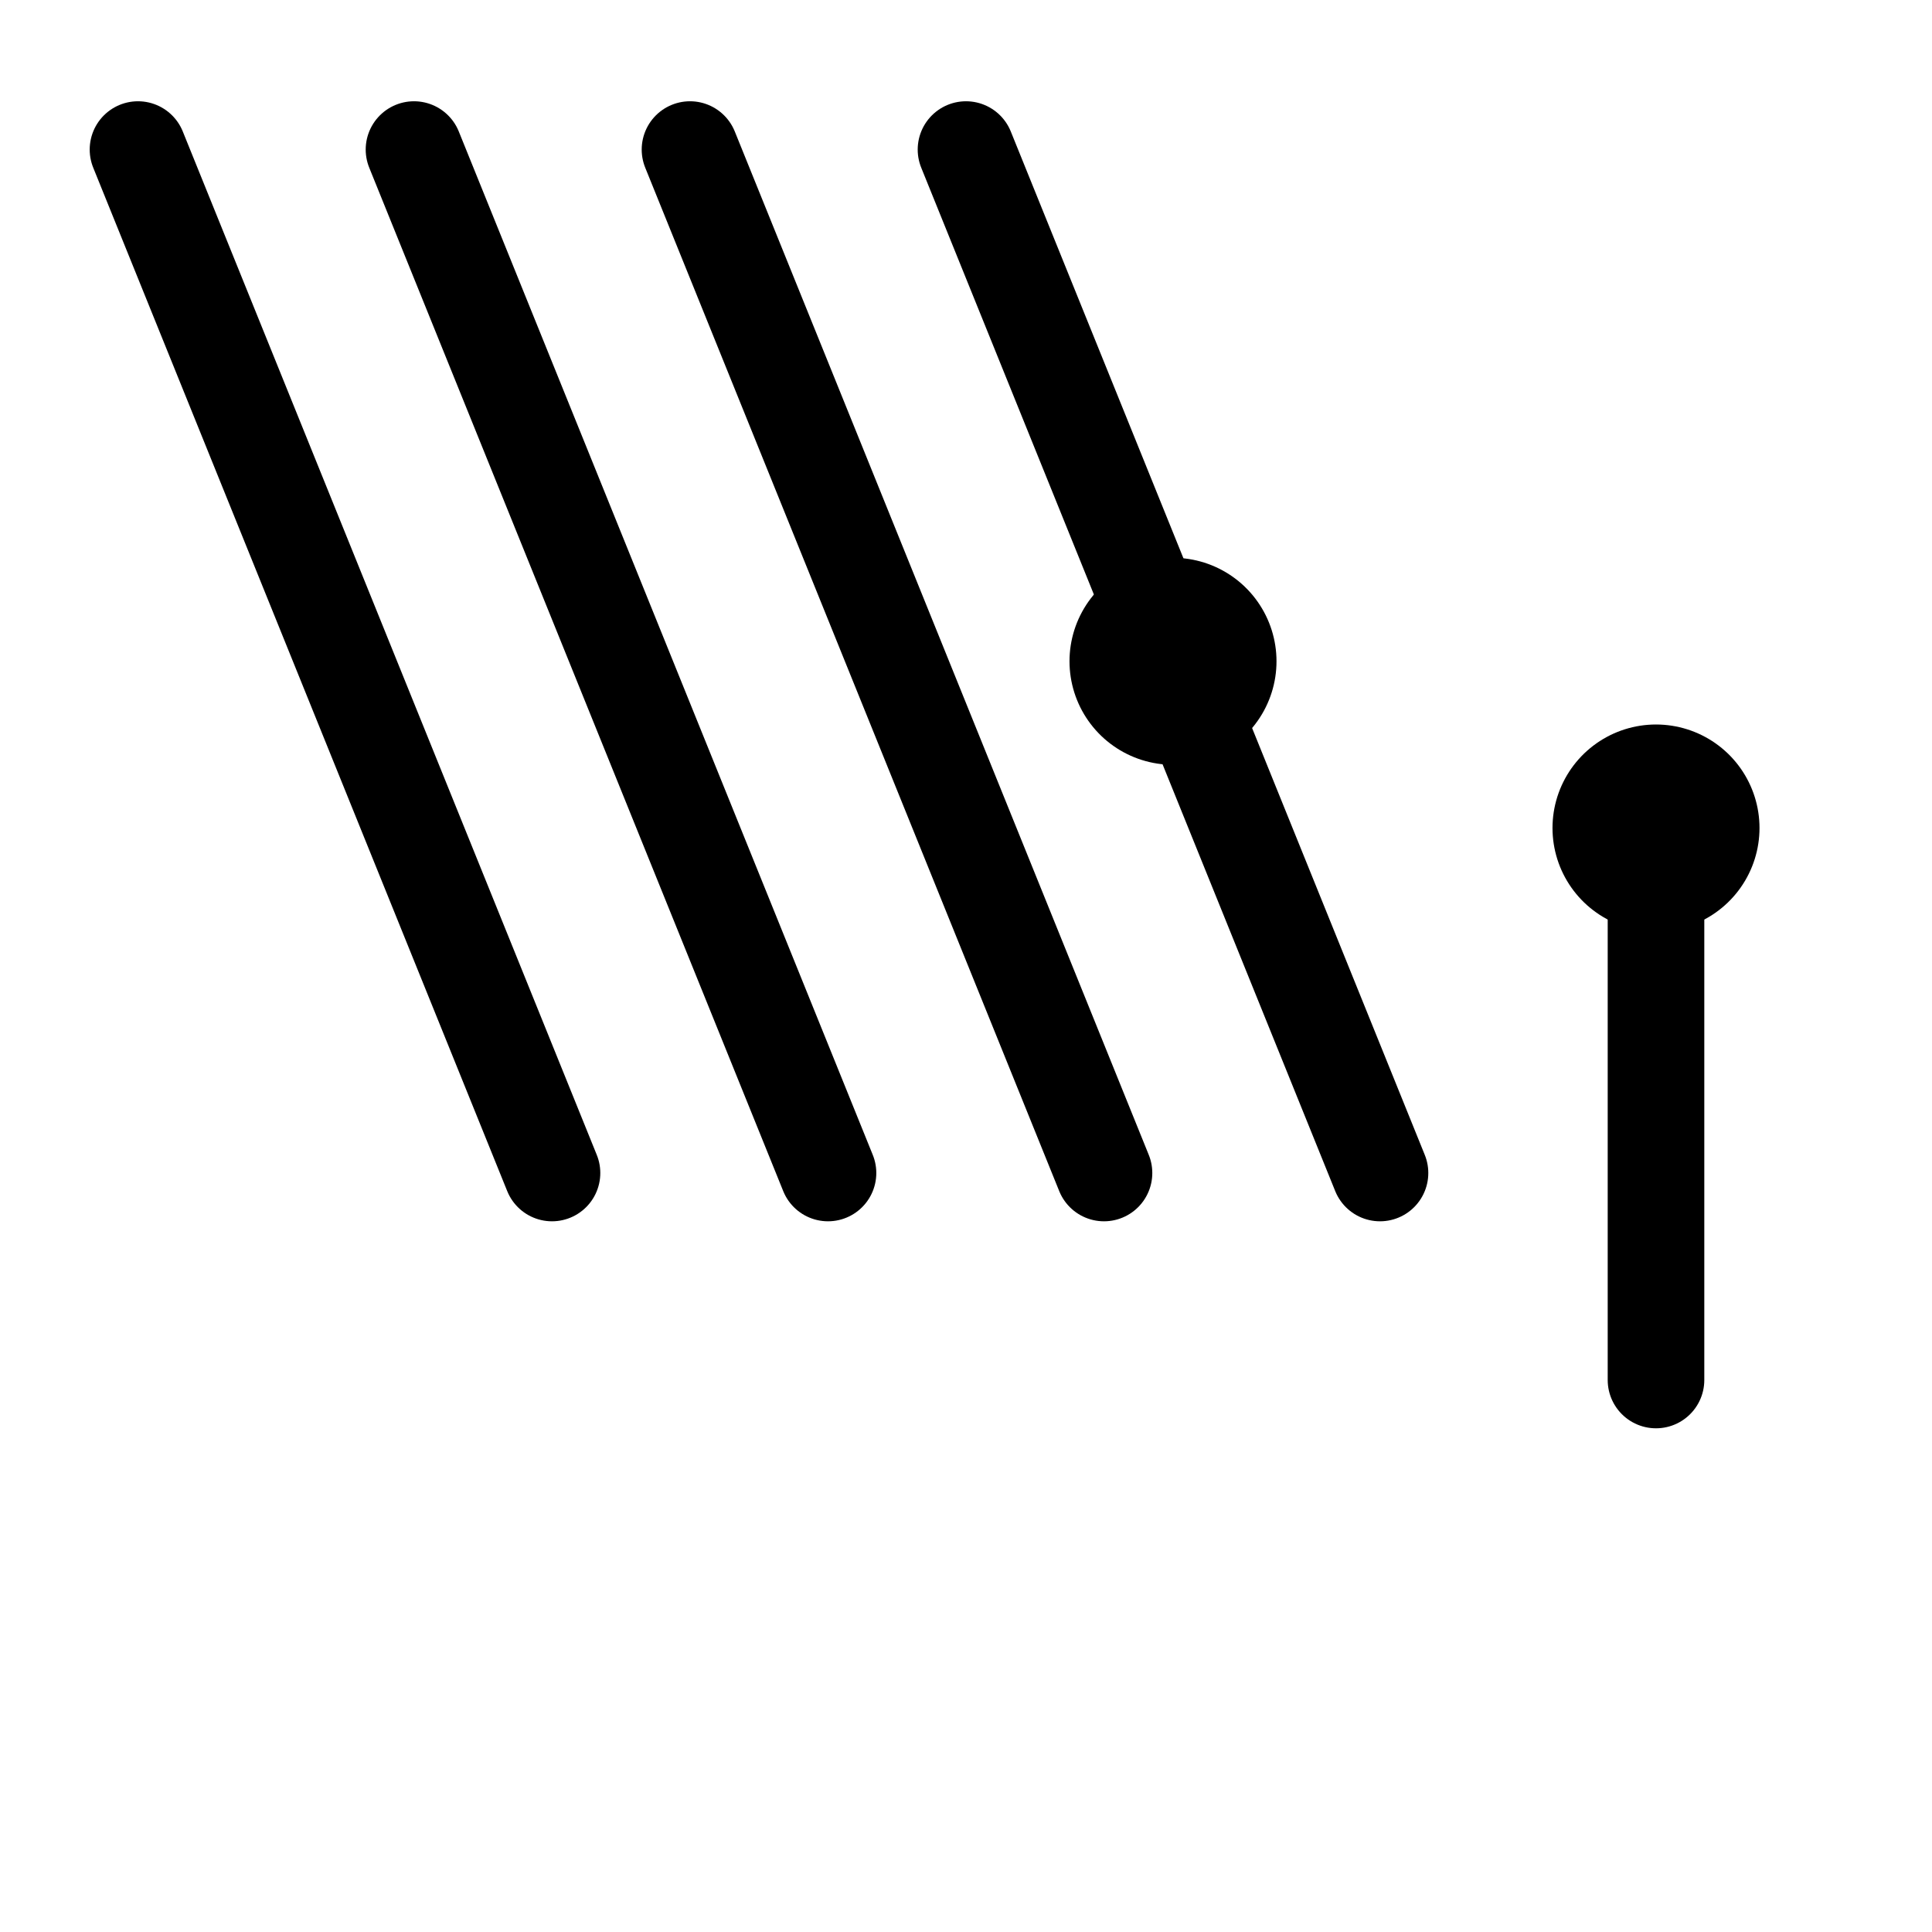
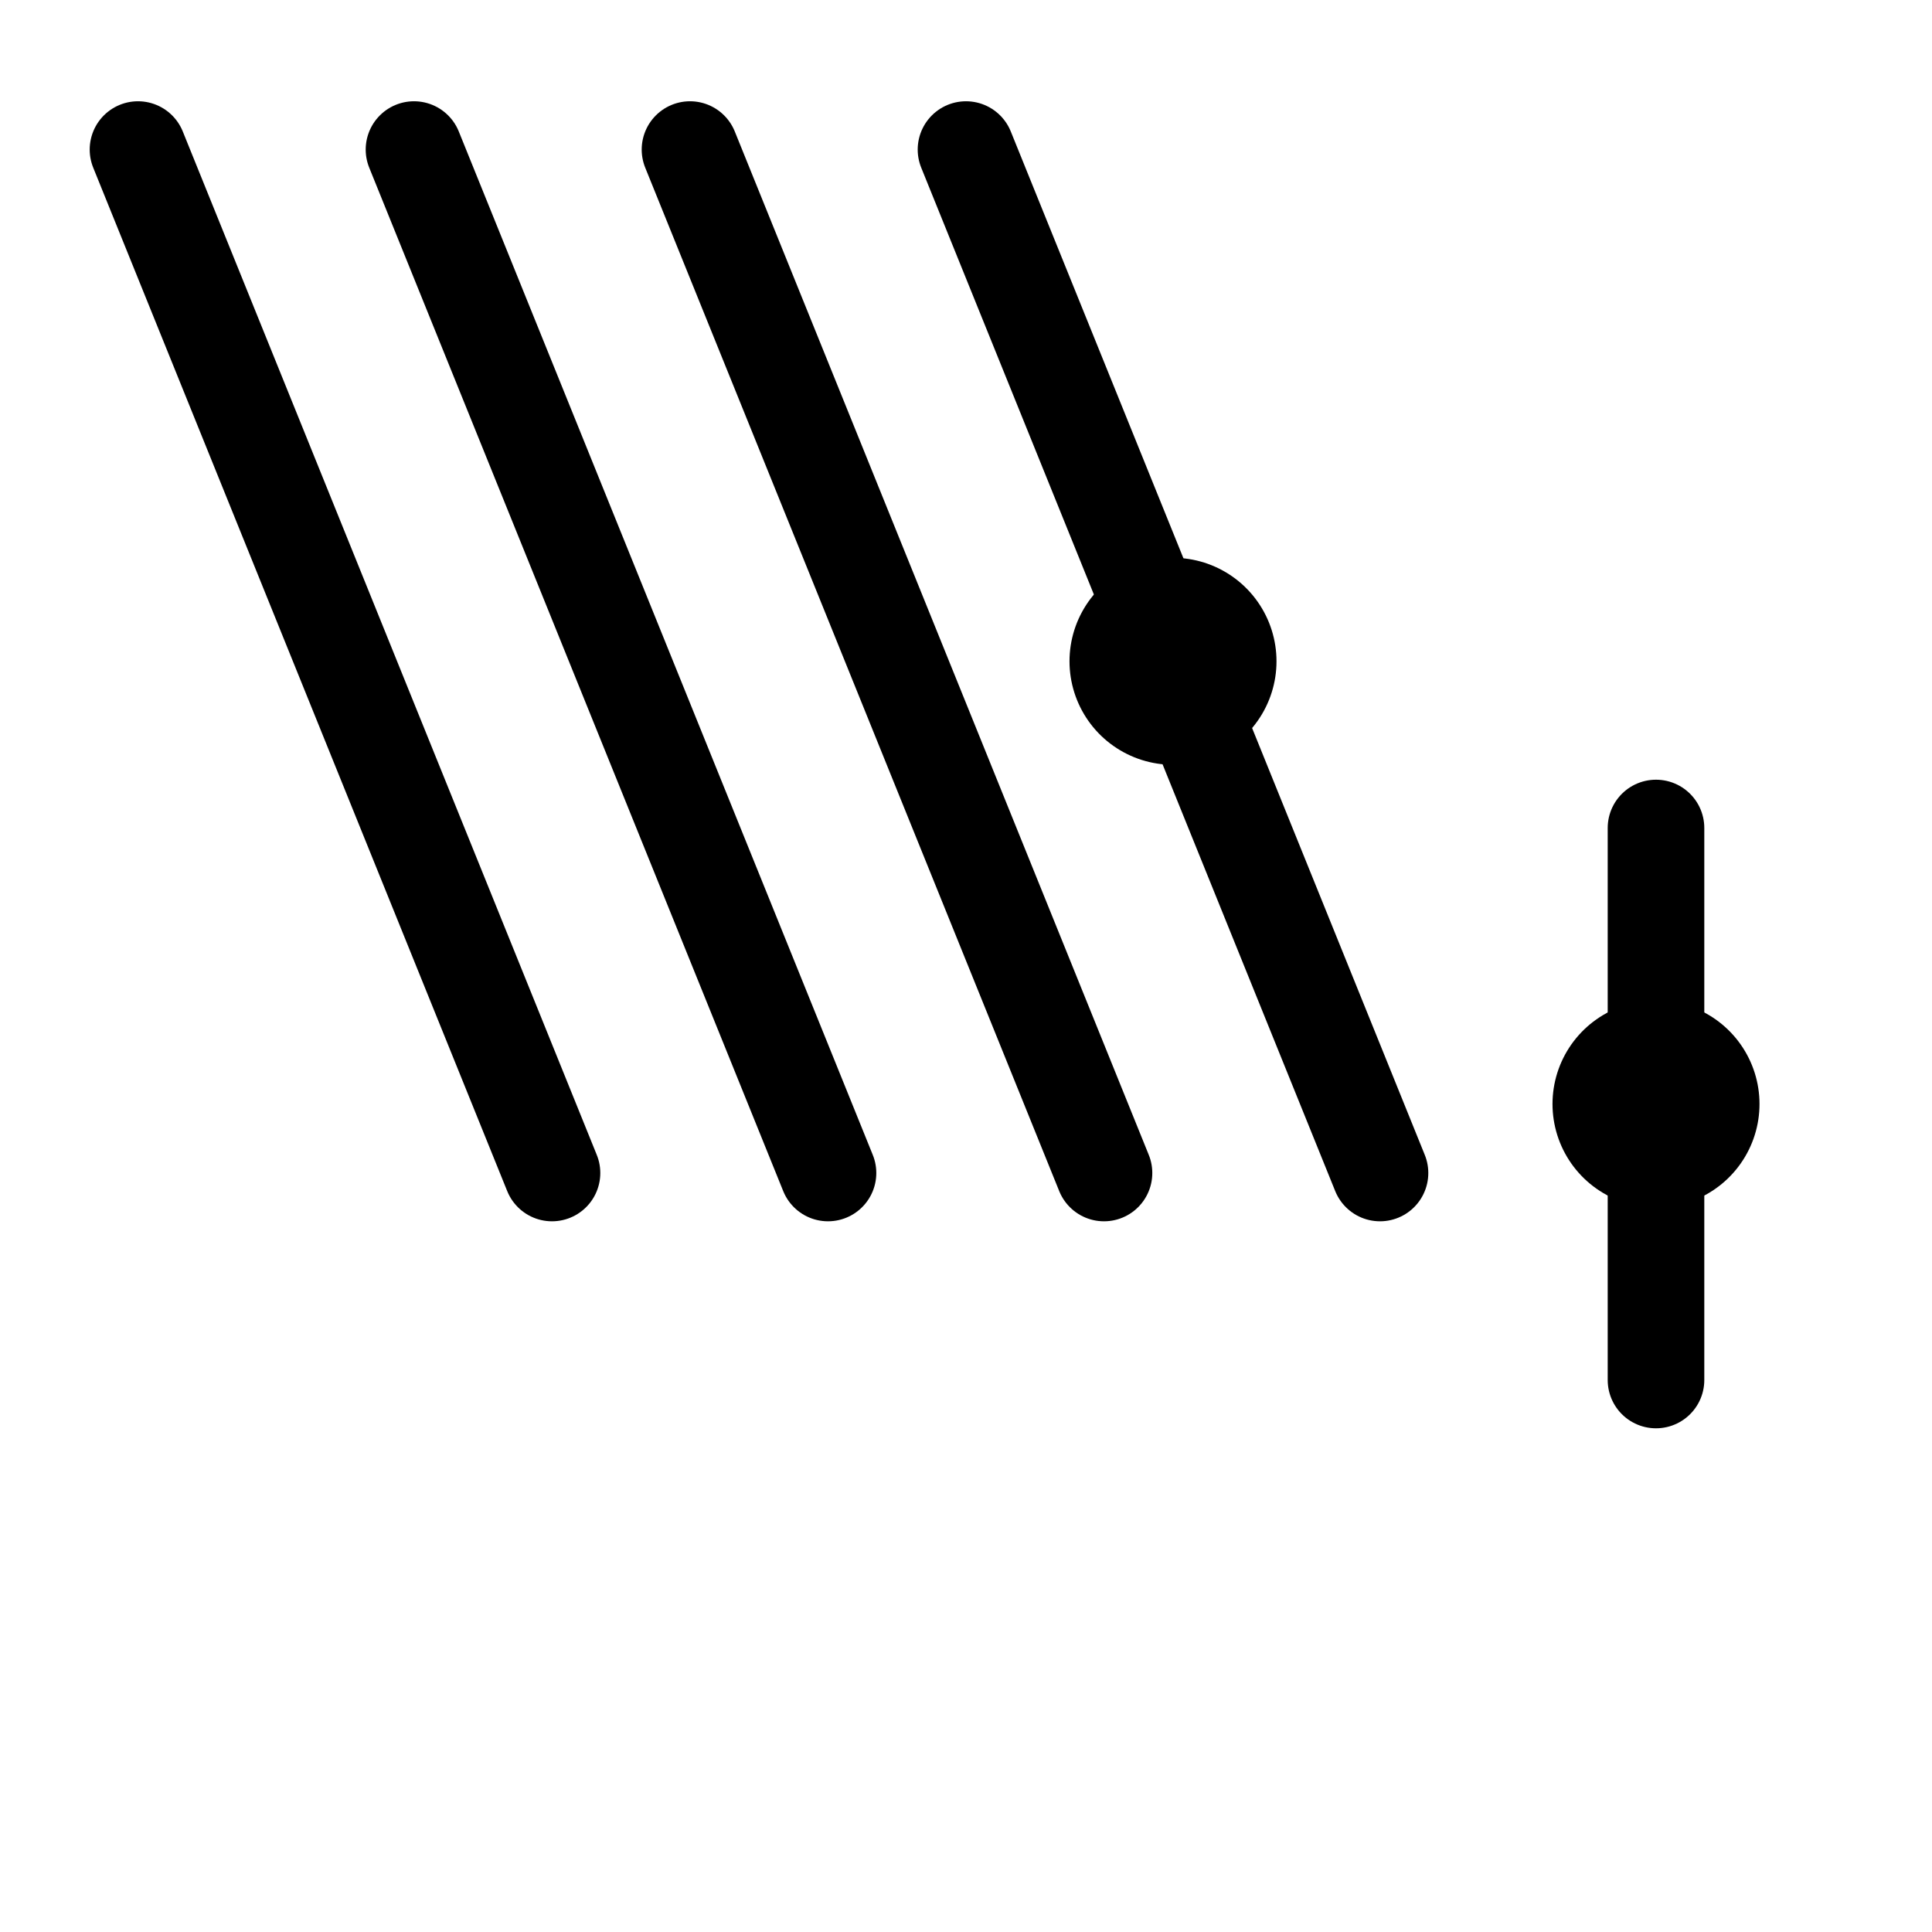
<svg xmlns="http://www.w3.org/2000/svg" width="1400" height="1400" viewBox="0 0 1400 1400" id="svg2" version="1.1">
  <defs id="defs4" />
  <g id="layer1" transform="translate(0,347.6378)">
    <g transform="translate(200,-250)" id="g8257" style="opacity:0.201;stroke:#0000ff" />
    <g transform="matrix(0,-1,1,0,247.6379,1302.362)" id="g8257-7" style="opacity:0.201;stroke:#0000ff" />
    <g transform="matrix(0,-1,1,0,247.6379,1252.362)" id="g8257-7-1" style="opacity:0.201;stroke:#0000ff" />
    <path style="fill:none;fill-rule:evenodd;stroke:#000000;stroke-width:70;stroke-linecap:round;stroke-linejoin:miter;stroke-miterlimit:4;stroke-dasharray:none;stroke-opacity:1" d="m 1200,652.362 0,-400" id="path4140-3-7-27-0" />
-     <path id="path4140-3-1" d="m 1200,252.362 0,-0.001" style="fill:none;fill-rule:evenodd;stroke:#000000;stroke-width:150;stroke-linecap:round;stroke-linejoin:miter;stroke-miterlimit:4;stroke-dasharray:none;stroke-opacity:1" />
+     <path id="path4140-3-1" d="m 1200,452.363 0,-10e-4" style="fill:none;fill-rule:evenodd;stroke:#000000;stroke-width:150;stroke-linecap:round;stroke-linejoin:miter;stroke-miterlimit:4;stroke-dasharray:none;stroke-opacity:1" />
    <path id="path4140-3-1-4" d="m 850,131.553 0,-0.001" style="fill:none;fill-rule:evenodd;stroke:#000000;stroke-width:150;stroke-linecap:round;stroke-linejoin:miter;stroke-miterlimit:4;stroke-dasharray:none;stroke-opacity:1" />
    <path style="fill:none;fill-rule:evenodd;stroke:#000000;stroke-width:70;stroke-linecap:round;stroke-linejoin:miter;stroke-miterlimit:4;stroke-dasharray:none;stroke-opacity:1" d="M 400,502.362 100,-239.258" id="path4140-3-7-9-2-6" />
    <path style="fill:none;fill-rule:evenodd;stroke:#000000;stroke-width:70;stroke-linecap:round;stroke-linejoin:miter;stroke-miterlimit:4;stroke-dasharray:none;stroke-opacity:1" d="M 600,502.362 300,-239.258" id="path4140-3-7-9-2-6-5" />
    <path style="fill:none;fill-rule:evenodd;stroke:#000000;stroke-width:70;stroke-linecap:round;stroke-linejoin:miter;stroke-miterlimit:4;stroke-dasharray:none;stroke-opacity:1" d="M 800,502.362 500,-239.258" id="path4140-3-7-9-2-6-5-3" />
    <path style="fill:none;fill-rule:evenodd;stroke:#000000;stroke-width:70;stroke-linecap:round;stroke-linejoin:miter;stroke-miterlimit:4;stroke-dasharray:none;stroke-opacity:1" d="M 1000,502.362 700,-239.258" id="path4140-3-7-9-2-6-5-3-5" />
  </g>
</svg>
